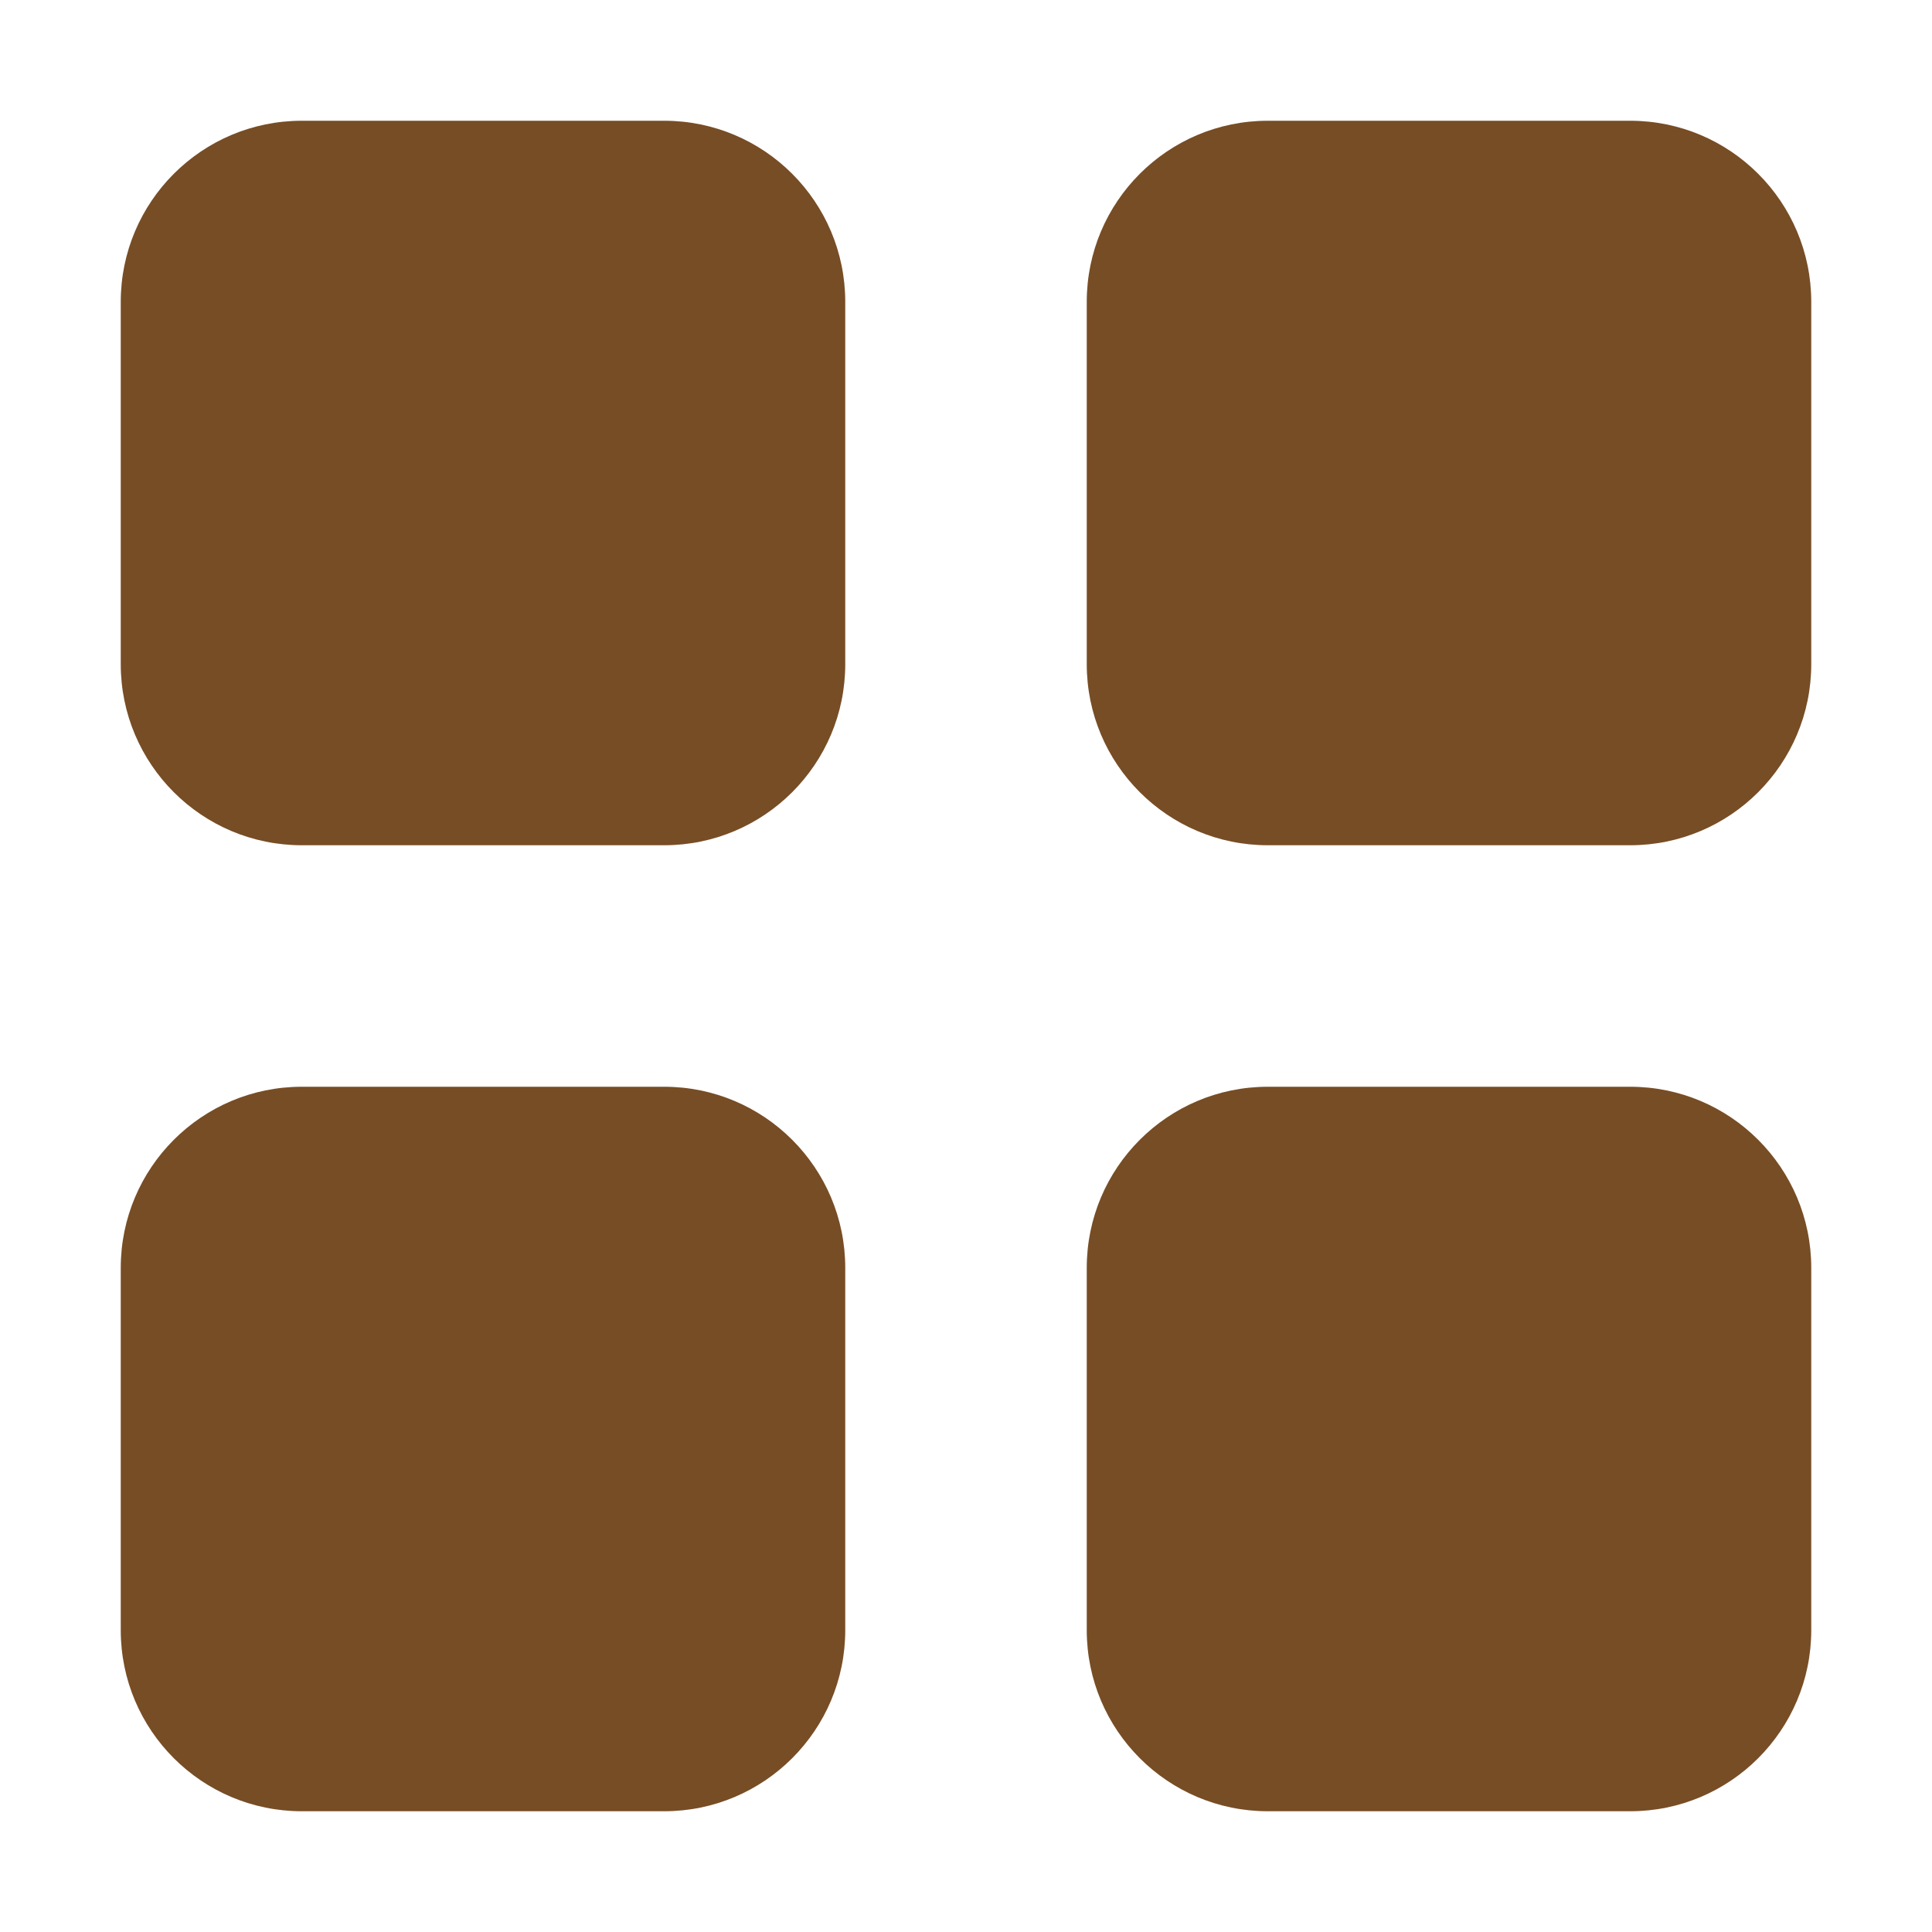
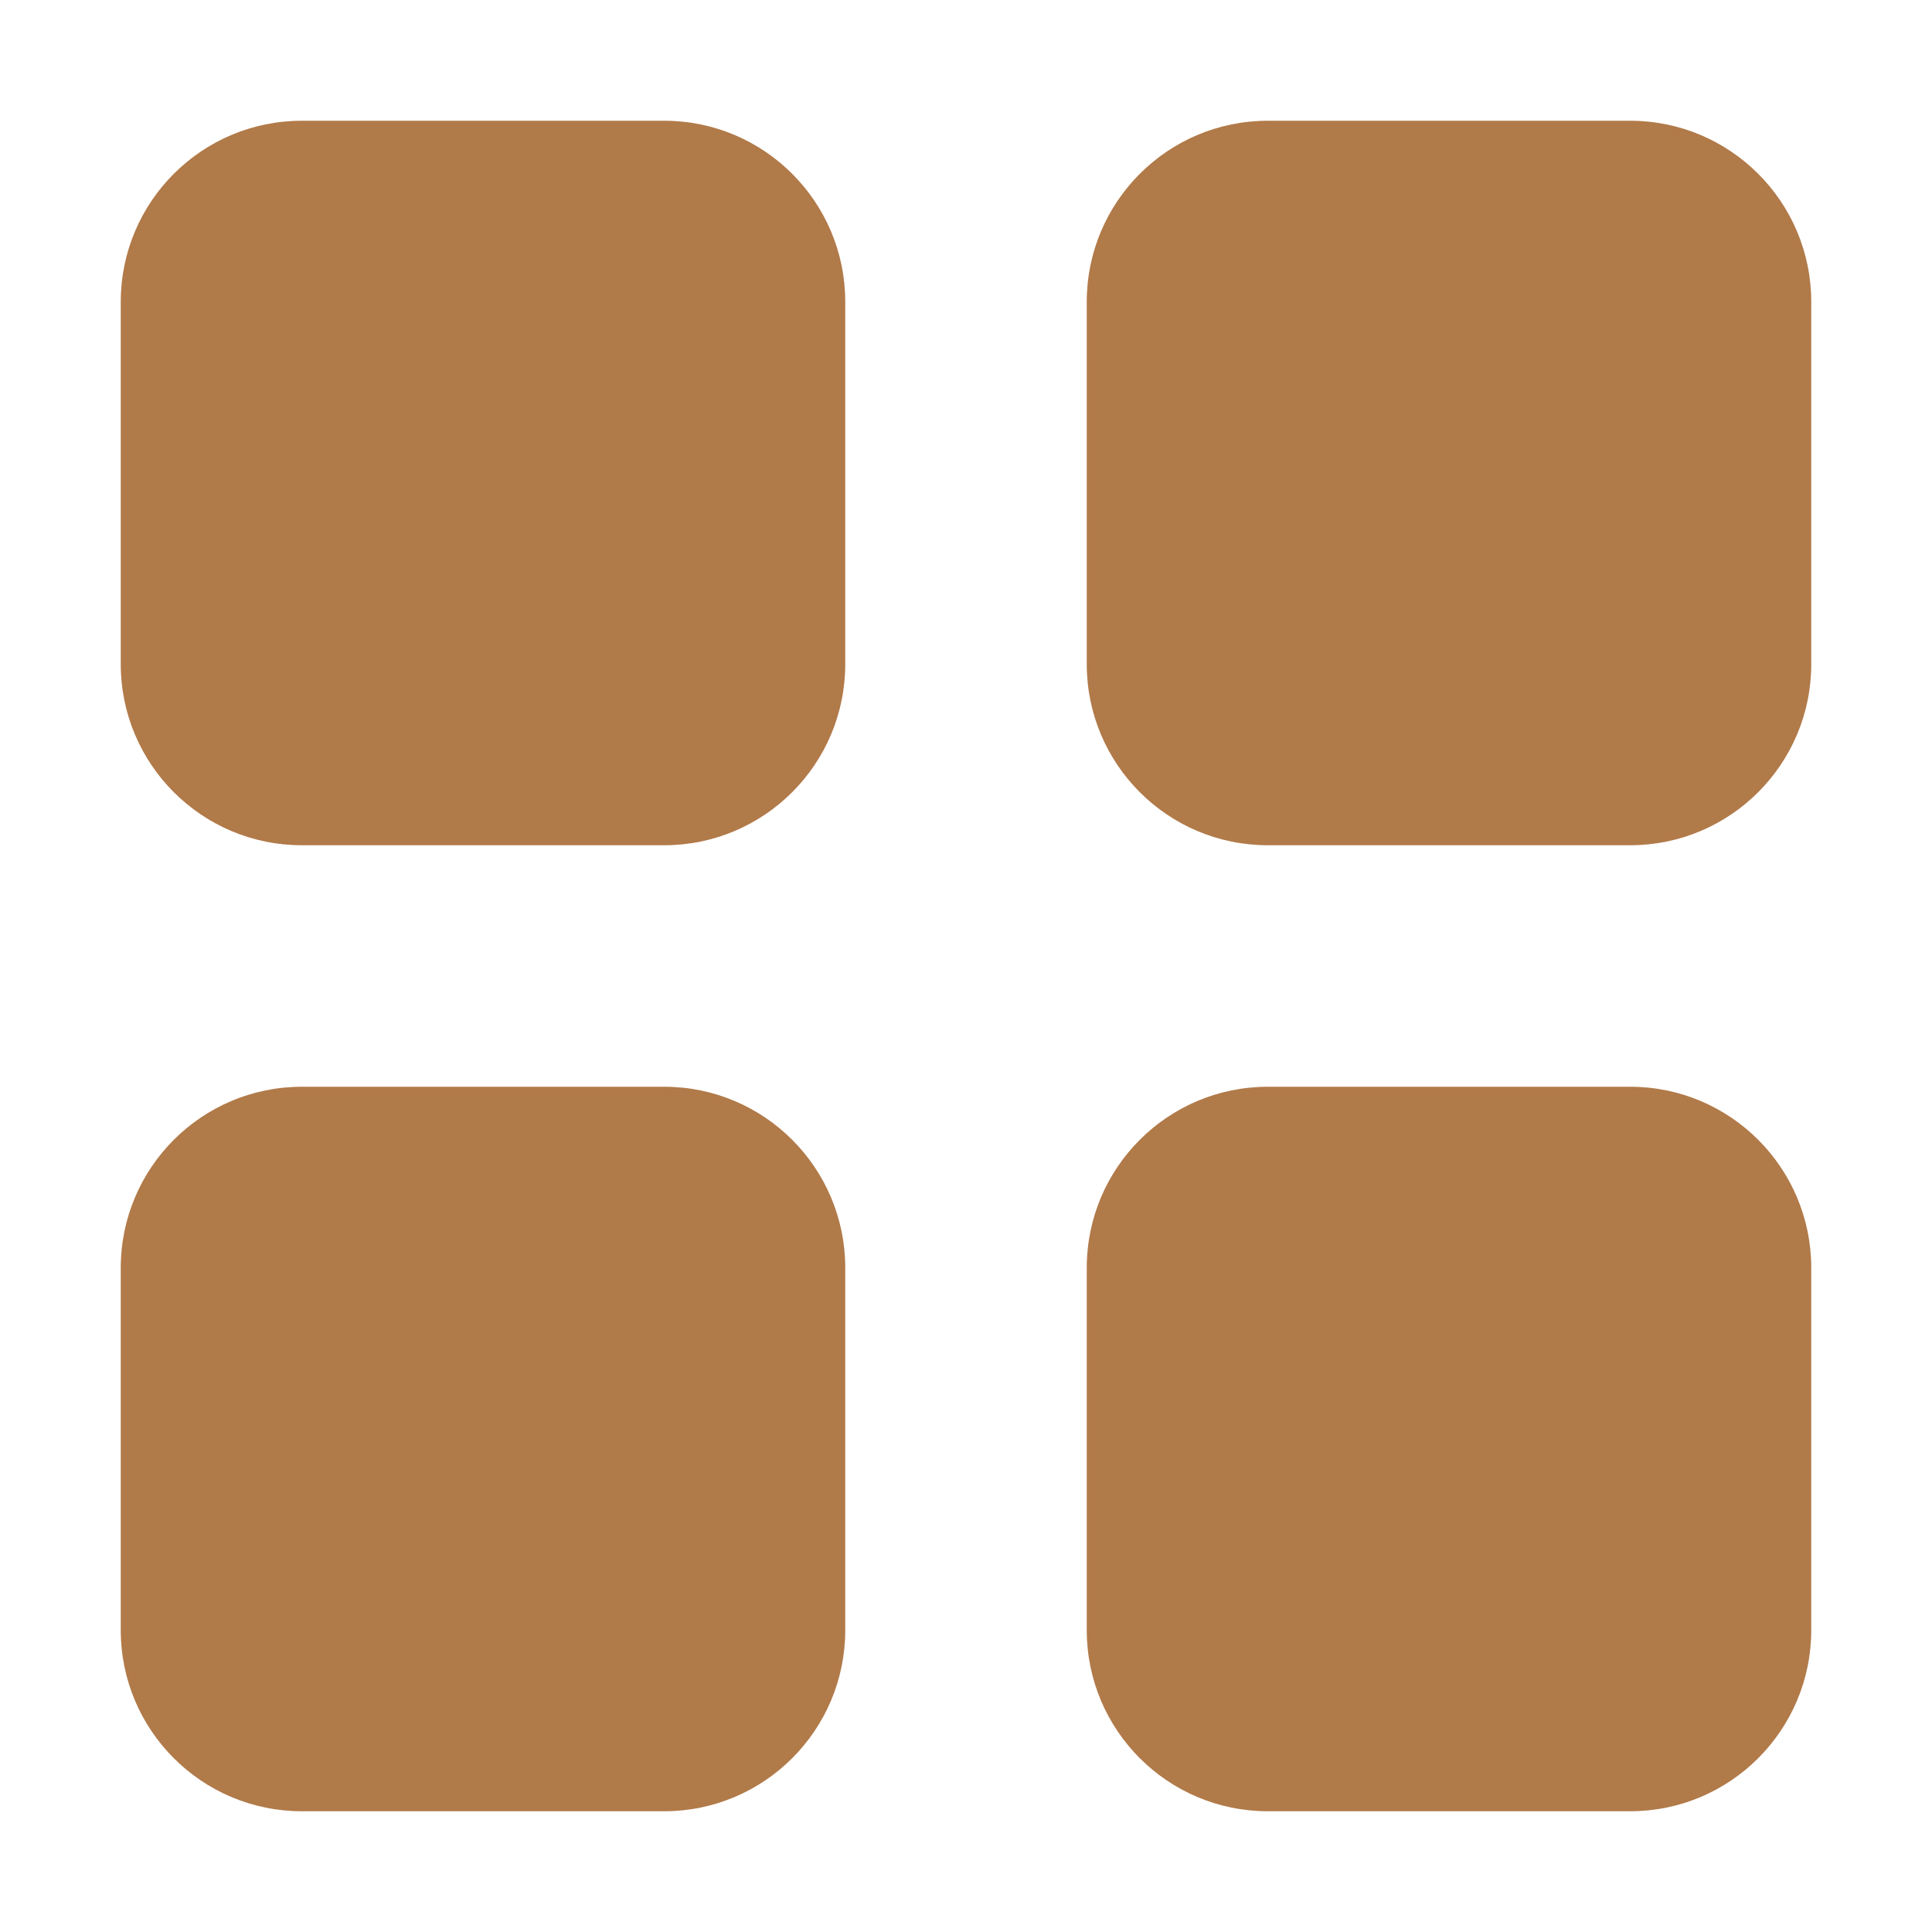
- <svg xmlns="http://www.w3.org/2000/svg" fill="#774d25" stroke-width="0" viewBox="0 0 16 16" height="1em" width="1em">
+ <svg xmlns="http://www.w3.org/2000/svg" fill="#b17a49" stroke-width="0" viewBox="0 0 16 16" height="1em" width="1em">
  <path d="M1 2.5A1.5 1.5 0 0 1 2.5 1h3A1.5 1.5 0 0 1 7 2.5v3A1.5 1.5 0 0 1 5.5 7h-3A1.5 1.5 0 0 1 1 5.5v-3zm8 0A1.5 1.5 0 0 1 10.5 1h3A1.5 1.5 0 0 1 15 2.5v3A1.5 1.5 0 0 1 13.5 7h-3A1.5 1.5 0 0 1 9 5.5v-3zm-8 8A1.5 1.5 0 0 1 2.5 9h3A1.5 1.5 0 0 1 7 10.5v3A1.5 1.5 0 0 1 5.5 15h-3A1.5 1.5 0 0 1 1 13.5v-3zm8 0A1.5 1.5 0 0 1 10.5 9h3a1.5 1.5 0 0 1 1.5 1.5v3a1.5 1.5 0 0 1-1.5 1.5h-3A1.5 1.5 0 0 1 9 13.5v-3z" />
</svg>
